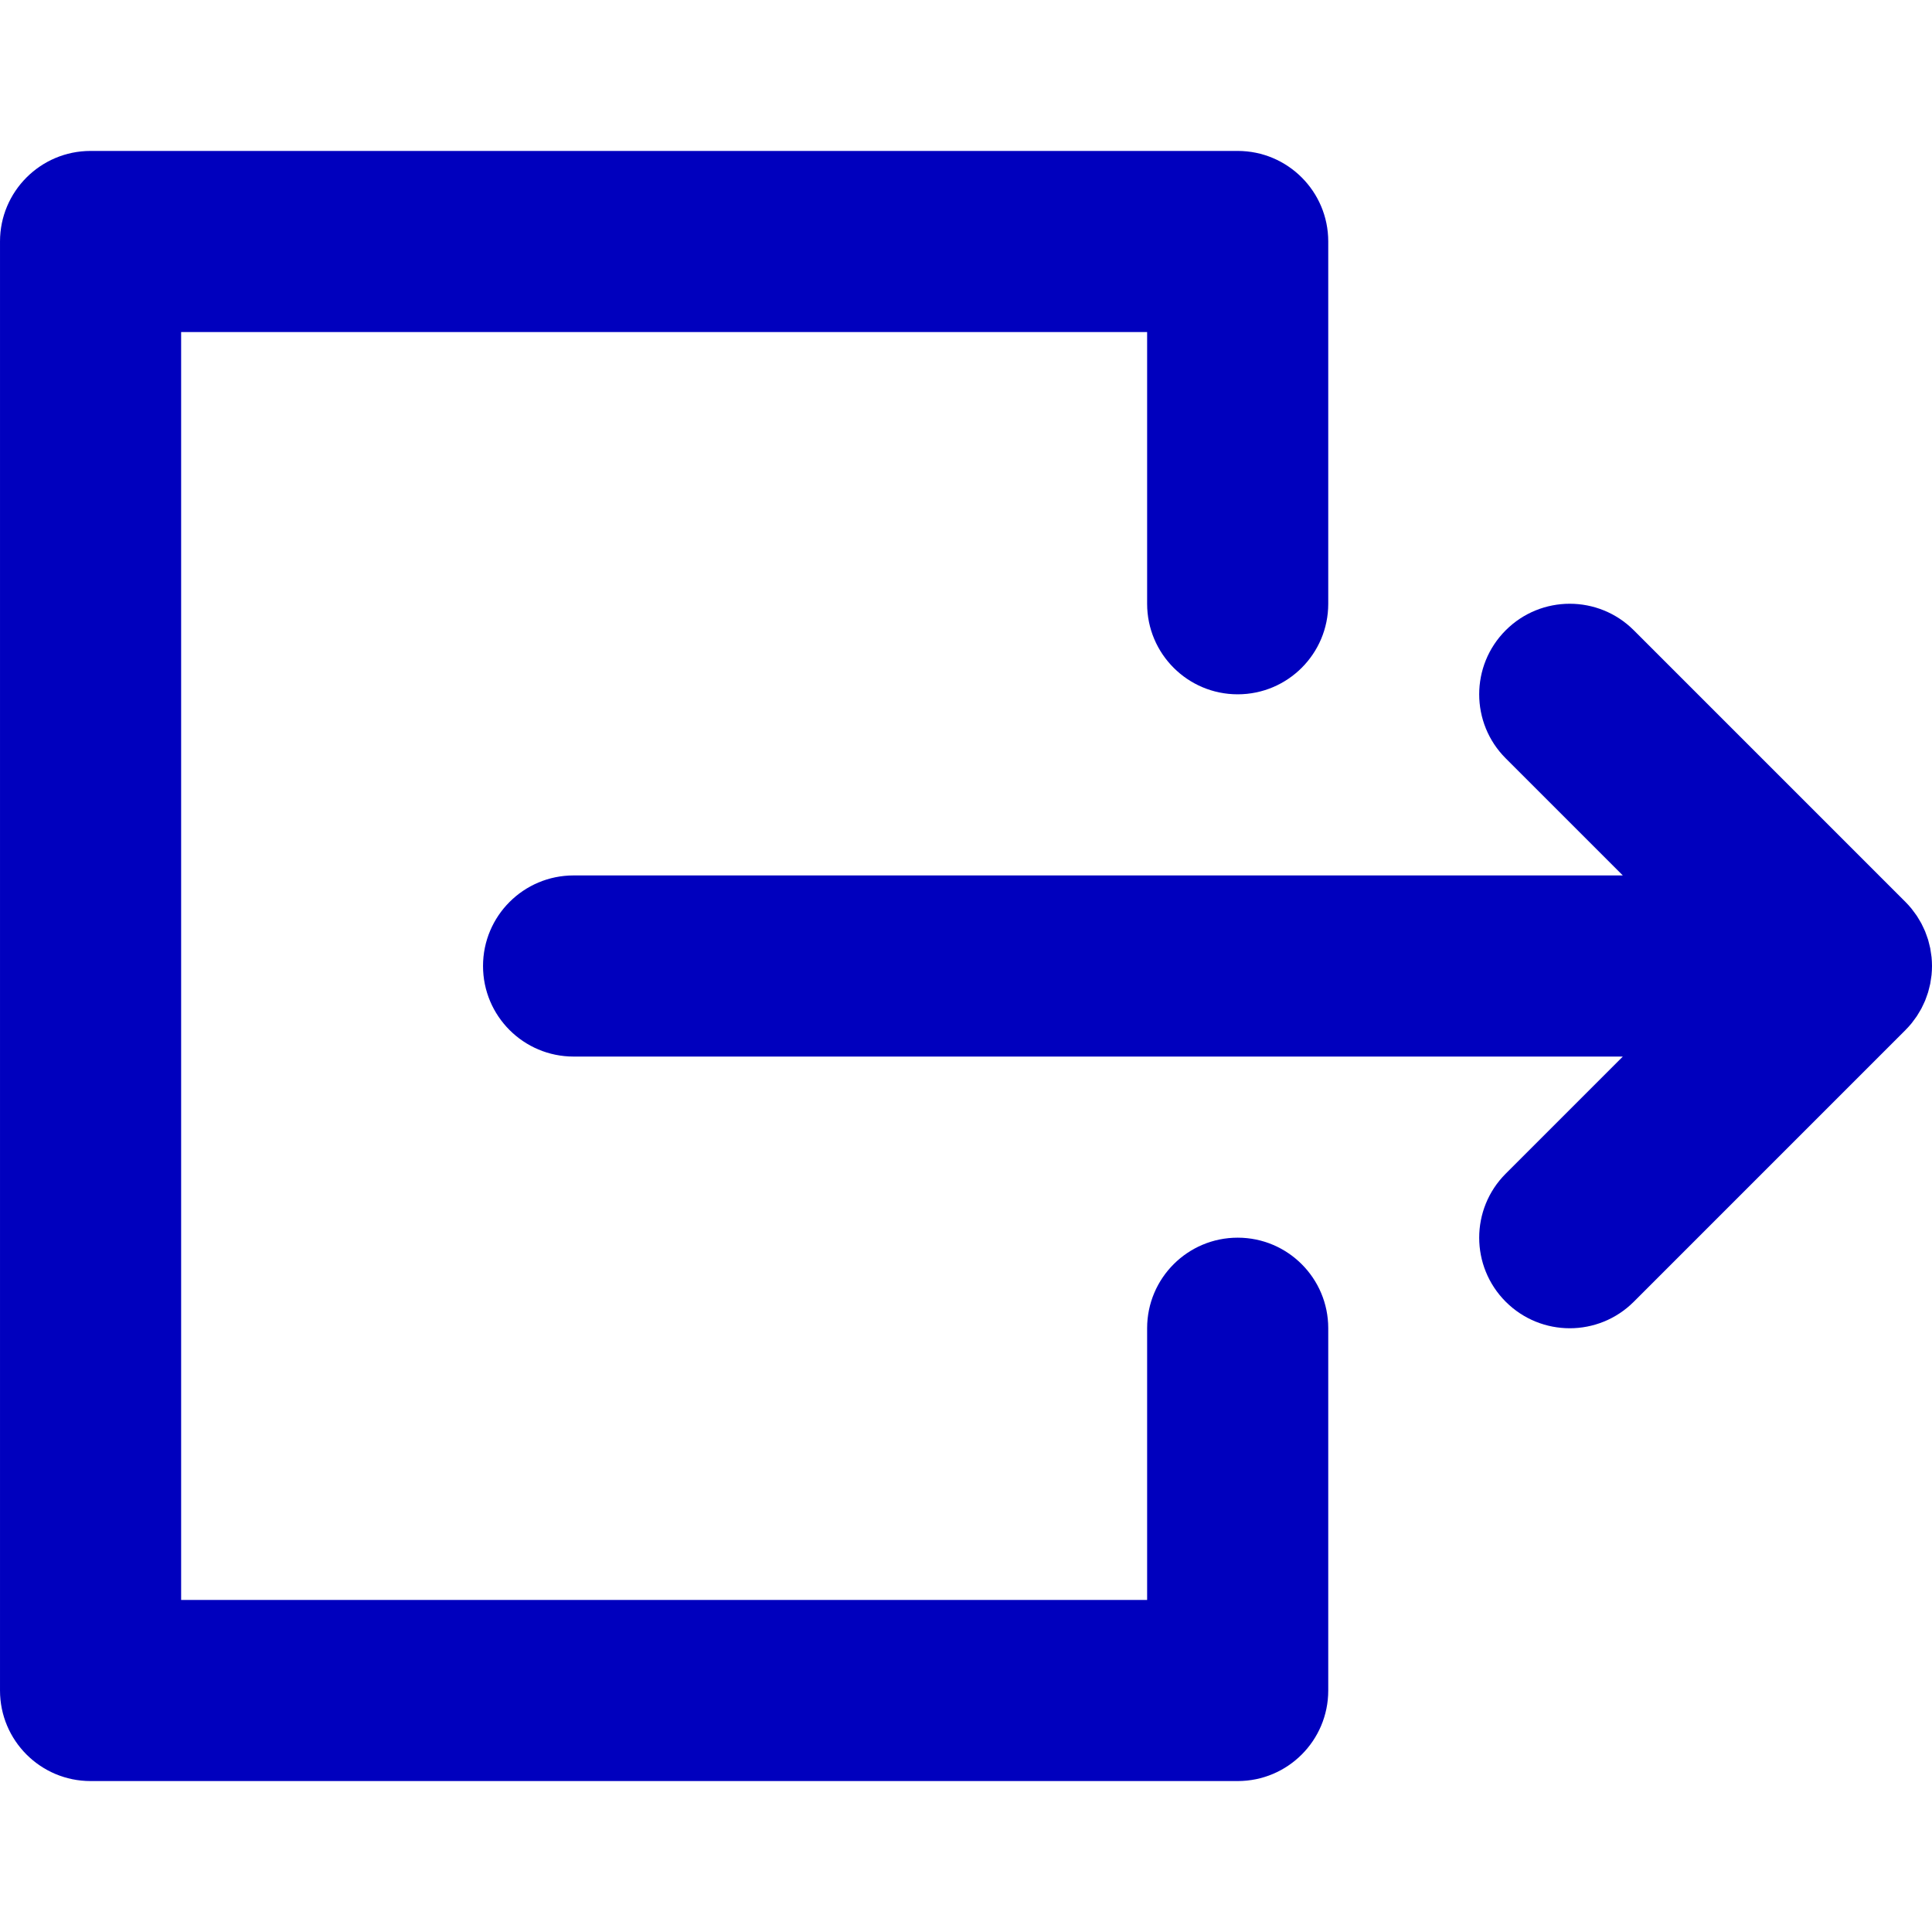
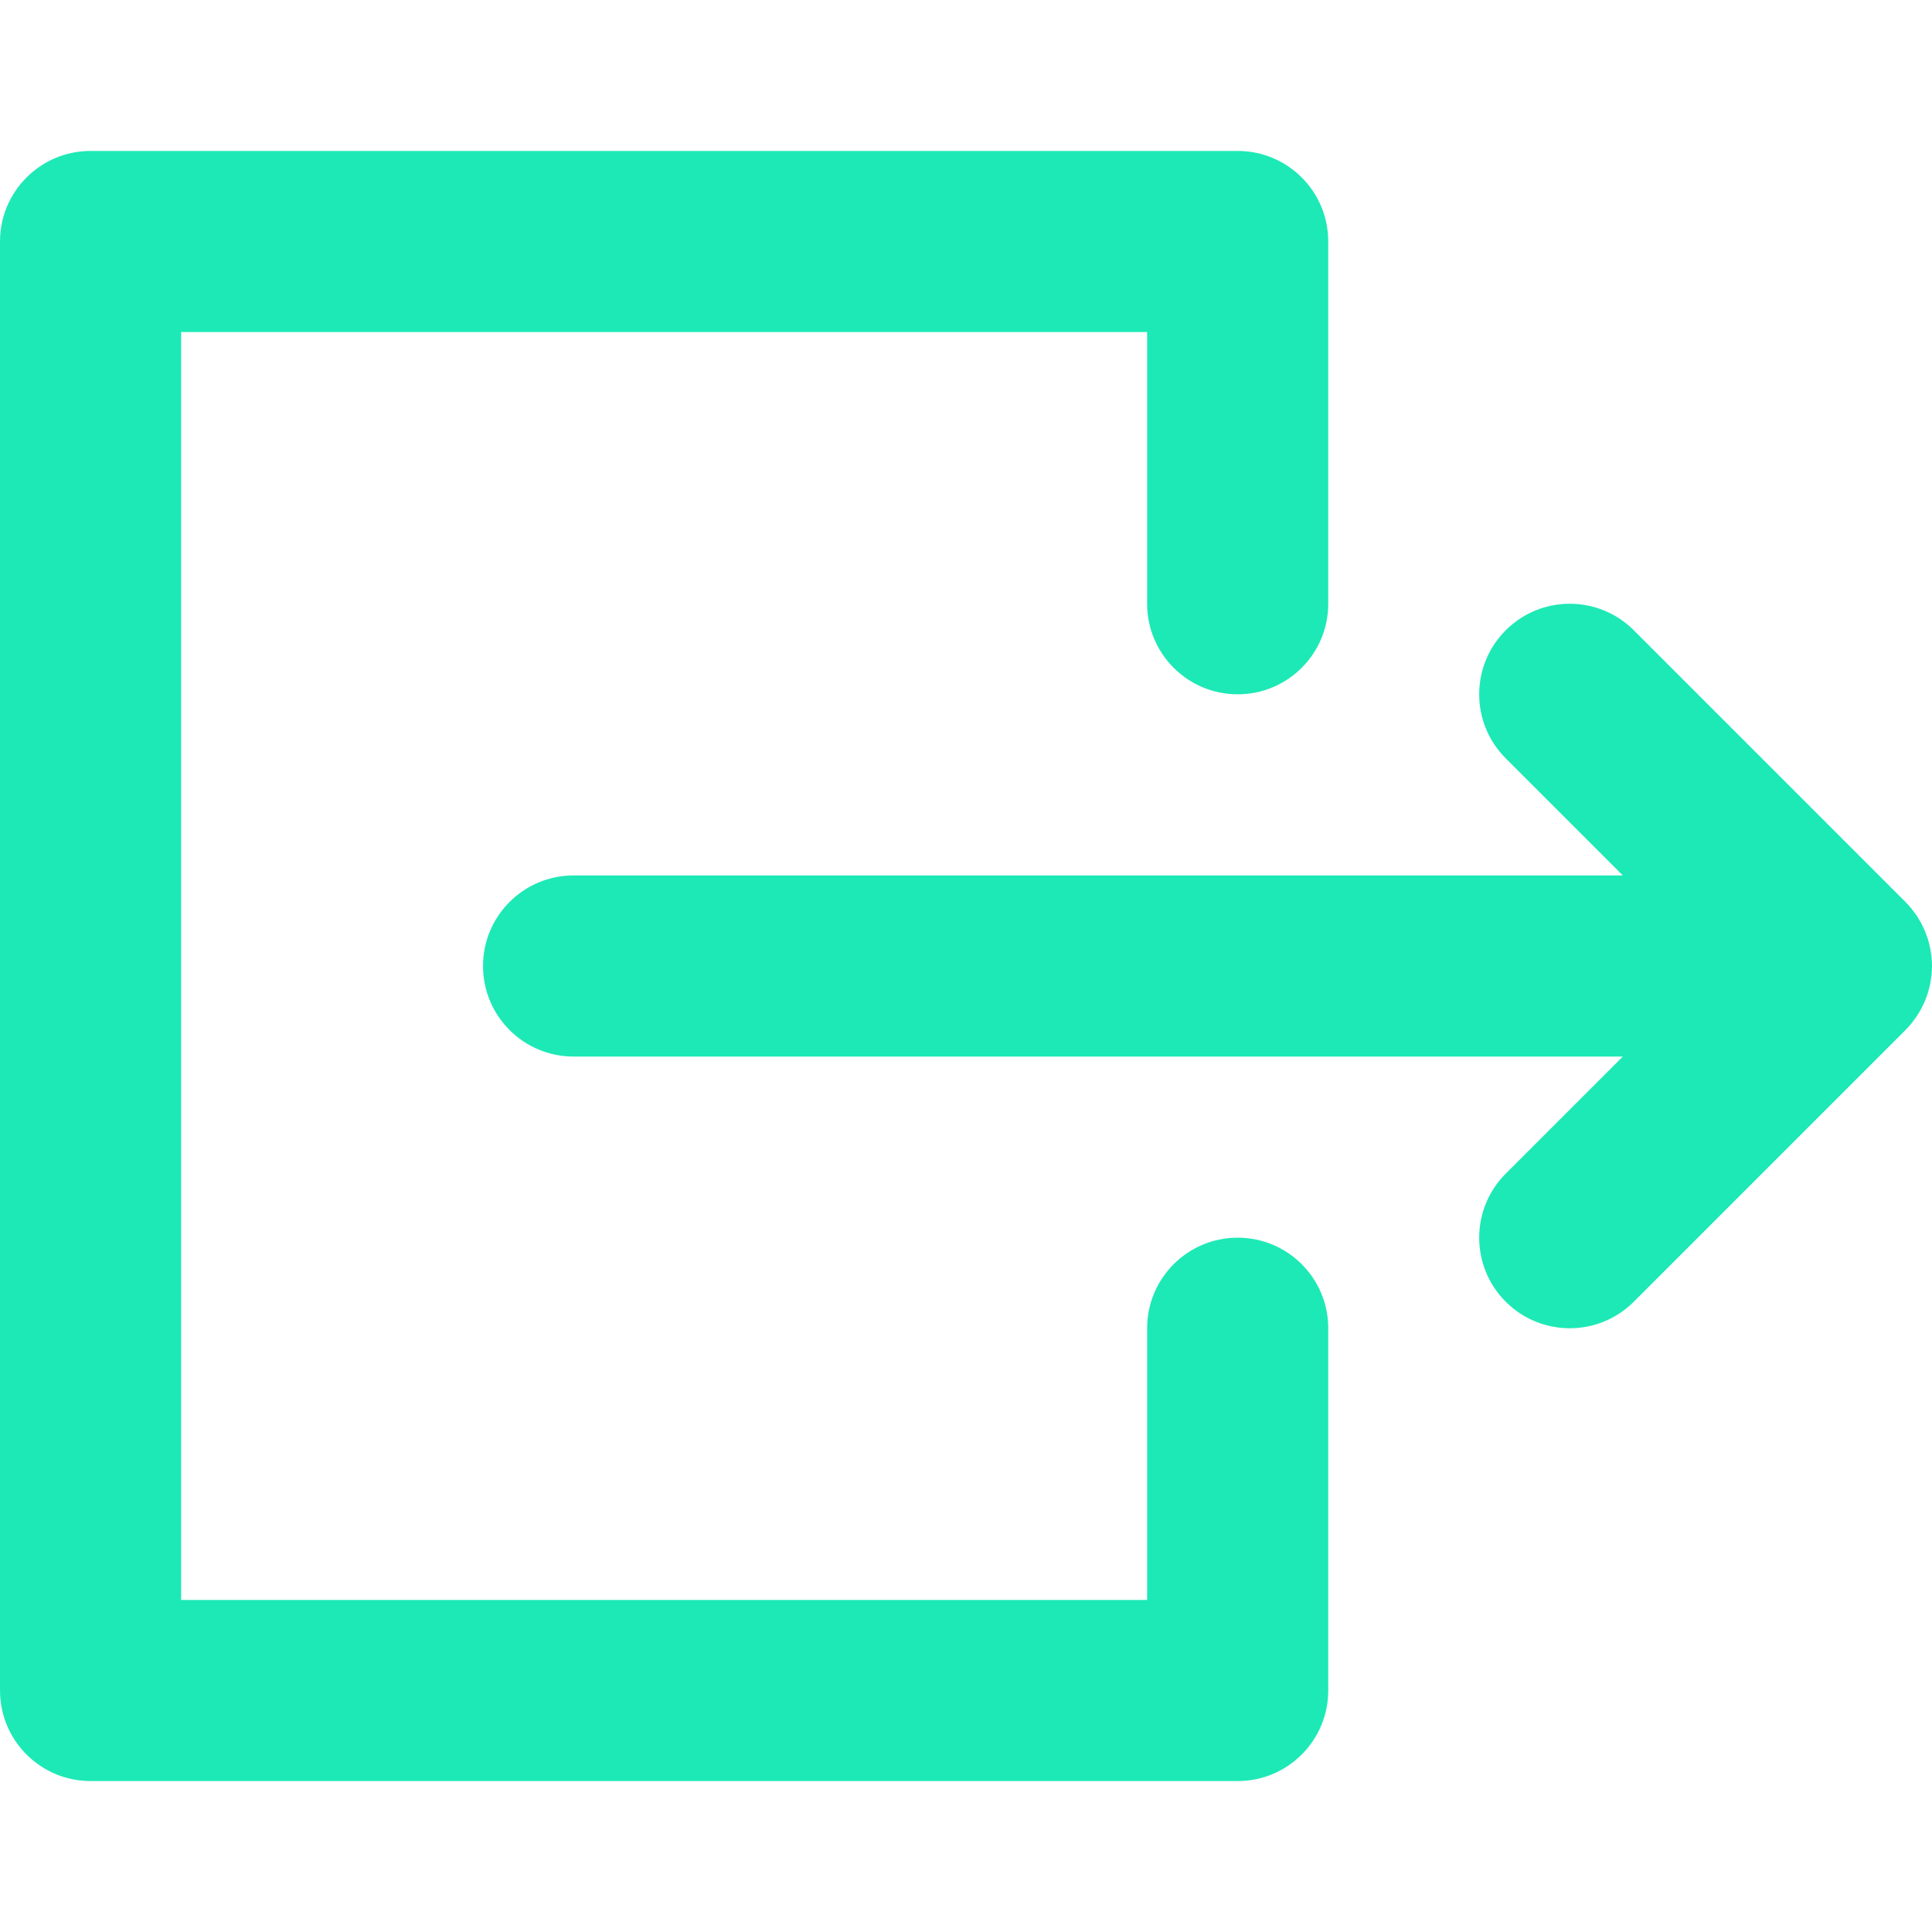
<svg xmlns="http://www.w3.org/2000/svg" version="1.1" id="Layer_1" x="0px" y="0px" viewBox="0 0 320.002 320.002" style="enable-background:new 0 0 320.002 320.002;" xml:space="preserve">
  <defs id="defs3347" />
  <g id="XMLID_6_" transform="matrix(-1,0,0,1,320.003,0)">
-     <path id="XMLID_7_" d="m 51.213,175.001 h 173.785 c 8.284,0 15,-6.716 15,-15 0,-8.284 -6.716,-15 -15,-15 H 51.213 l 19.394,-19.394 c 5.858,-5.858 5.858,-15.355 0,-21.213 -5.857,-5.858 -15.355,-5.858 -21.213,0 L 4.396,149.393 c -0.351,0.351 -0.683,0.719 -0.997,1.103 -0.137,0.167 -0.256,0.344 -0.385,0.515 -0.165,0.22 -0.335,0.435 -0.488,0.664 -0.14,0.209 -0.261,0.426 -0.389,0.64 -0.123,0.206 -0.252,0.407 -0.365,0.619 -0.118,0.22 -0.217,0.446 -0.323,0.67 -0.104,0.219 -0.213,0.435 -0.306,0.659 -0.09,0.219 -0.164,0.442 -0.243,0.664 -0.087,0.24 -0.179,0.477 -0.253,0.722 -0.067,0.222 -0.116,0.447 -0.172,0.672 -0.063,0.249 -0.133,0.497 -0.183,0.751 -0.051,0.259 -0.082,0.521 -0.119,0.782 -0.032,0.223 -0.075,0.443 -0.097,0.669 -0.048,0.484 -0.073,0.971 -0.074,1.457 0,0.007 -0.001,0.015 -0.001,0.022 0,0.007 0.001,0.015 0.001,0.022 0.001,0.487 0.026,0.973 0.074,1.458 0.022,0.223 0.064,0.44 0.095,0.661 0.038,0.264 0.069,0.528 0.121,0.79 0.05,0.252 0.119,0.496 0.182,0.743 0.057,0.227 0.107,0.456 0.175,0.681 0.073,0.241 0.164,0.474 0.248,0.71 0.081,0.226 0.155,0.453 0.247,0.675 0.091,0.22 0.198,0.431 0.3,0.646 0.108,0.229 0.21,0.46 0.33,0.685 0.11,0.205 0.235,0.4 0.354,0.599 0.131,0.221 0.256,0.444 0.4,0.659 0.146,0.219 0.309,0.424 0.466,0.635 0.136,0.181 0.262,0.368 0.407,0.544 0.299,0.364 0.616,0.713 0.947,1.048 0.016,0.016 0.029,0.034 0.045,0.05 l 45,45.001 c 2.93,2.929 6.768,4.394 10.607,4.394 3.838,-10e-4 7.678,-1.465 10.606,-4.393 5.858,-5.858 5.858,-15.355 0.001,-21.213 z" style="fill:#0000be;fill-opacity:1" />
-     <path id="XMLID_8_" d="m 305.002,25 h -190 c -8.284,0 -15,6.716 -15,15 v 60 c 0,8.284 6.716,15 15,15 8.284,0 15,-6.716 15,-15 V 55 h 160 v 210.001 h -160 V 220 c 0,-8.284 -6.716,-15 -15,-15 -8.284,0 -15,6.716 -15,15 v 60.001 c 0,8.284 6.716,15 15,15 h 190 c 8.284,0 15,-6.716 15,-15 V 40 c 0,-8.284 -6.716,-15 -15,-15 z" style="fill:#0000be;fill-opacity:1" />
+     <path id="XMLID_7_" d="m 51.213,175.001 h 173.785 c 8.284,0 15,-6.716 15,-15 0,-8.284 -6.716,-15 -15,-15 H 51.213 l 19.394,-19.394 c 5.858,-5.858 5.858,-15.355 0,-21.213 -5.857,-5.858 -15.355,-5.858 -21.213,0 L 4.396,149.393 c -0.351,0.351 -0.683,0.719 -0.997,1.103 -0.137,0.167 -0.256,0.344 -0.385,0.515 -0.165,0.22 -0.335,0.435 -0.488,0.664 -0.14,0.209 -0.261,0.426 -0.389,0.64 -0.123,0.206 -0.252,0.407 -0.365,0.619 -0.118,0.22 -0.217,0.446 -0.323,0.67 -0.104,0.219 -0.213,0.435 -0.306,0.659 -0.09,0.219 -0.164,0.442 -0.243,0.664 -0.087,0.24 -0.179,0.477 -0.253,0.722 -0.067,0.222 -0.116,0.447 -0.172,0.672 -0.063,0.249 -0.133,0.497 -0.183,0.751 -0.051,0.259 -0.082,0.521 -0.119,0.782 -0.032,0.223 -0.075,0.443 -0.097,0.669 -0.048,0.484 -0.073,0.971 -0.074,1.457 0,0.007 -0.001,0.015 -0.001,0.022 0,0.007 0.001,0.015 0.001,0.022 0.001,0.487 0.026,0.973 0.074,1.458 0.022,0.223 0.064,0.44 0.095,0.661 0.038,0.264 0.069,0.528 0.121,0.79 0.05,0.252 0.119,0.496 0.182,0.743 0.057,0.227 0.107,0.456 0.175,0.681 0.073,0.241 0.164,0.474 0.248,0.71 0.081,0.226 0.155,0.453 0.247,0.675 0.091,0.22 0.198,0.431 0.3,0.646 0.108,0.229 0.21,0.46 0.33,0.685 0.11,0.205 0.235,0.4 0.354,0.599 0.131,0.221 0.256,0.444 0.4,0.659 0.146,0.219 0.309,0.424 0.466,0.635 0.136,0.181 0.262,0.368 0.407,0.544 0.299,0.364 0.616,0.713 0.947,1.048 0.016,0.016 0.029,0.034 0.045,0.05 l 45,45.001 c 2.93,2.929 6.768,4.394 10.607,4.394 3.838,-10e-4 7.678,-1.465 10.606,-4.393 5.858,-5.858 5.858,-15.355 0.001,-21.213 z" style="fill:#1de9b6;fill-opacity:1" />
+     <path id="XMLID_8_" d="m 305.002,25 h -190 c -8.284,0 -15,6.716 -15,15 v 60 c 0,8.284 6.716,15 15,15 8.284,0 15,-6.716 15,-15 V 55 h 160 v 210.001 h -160 V 220 c 0,-8.284 -6.716,-15 -15,-15 -8.284,0 -15,6.716 -15,15 v 60.001 c 0,8.284 6.716,15 15,15 h 190 c 8.284,0 15,-6.716 15,-15 V 40 c 0,-8.284 -6.716,-15 -15,-15 z" style="fill:#1de9b6;fill-opacity:1" />
  </g>
  <g id="g3314">
</g>
  <g id="g3316">
</g>
  <g id="g3318">
</g>
  <g id="g3320">
</g>
  <g id="g3322">
</g>
  <g id="g3324">
</g>
  <g id="g3326">
</g>
  <g id="g3328">
</g>
  <g id="g3330">
</g>
  <g id="g3332">
</g>
  <g id="g3334">
</g>
  <g id="g3336">
</g>
  <g id="g3338">
</g>
  <g id="g3340">
</g>
  <g id="g3342">
</g>
</svg>
